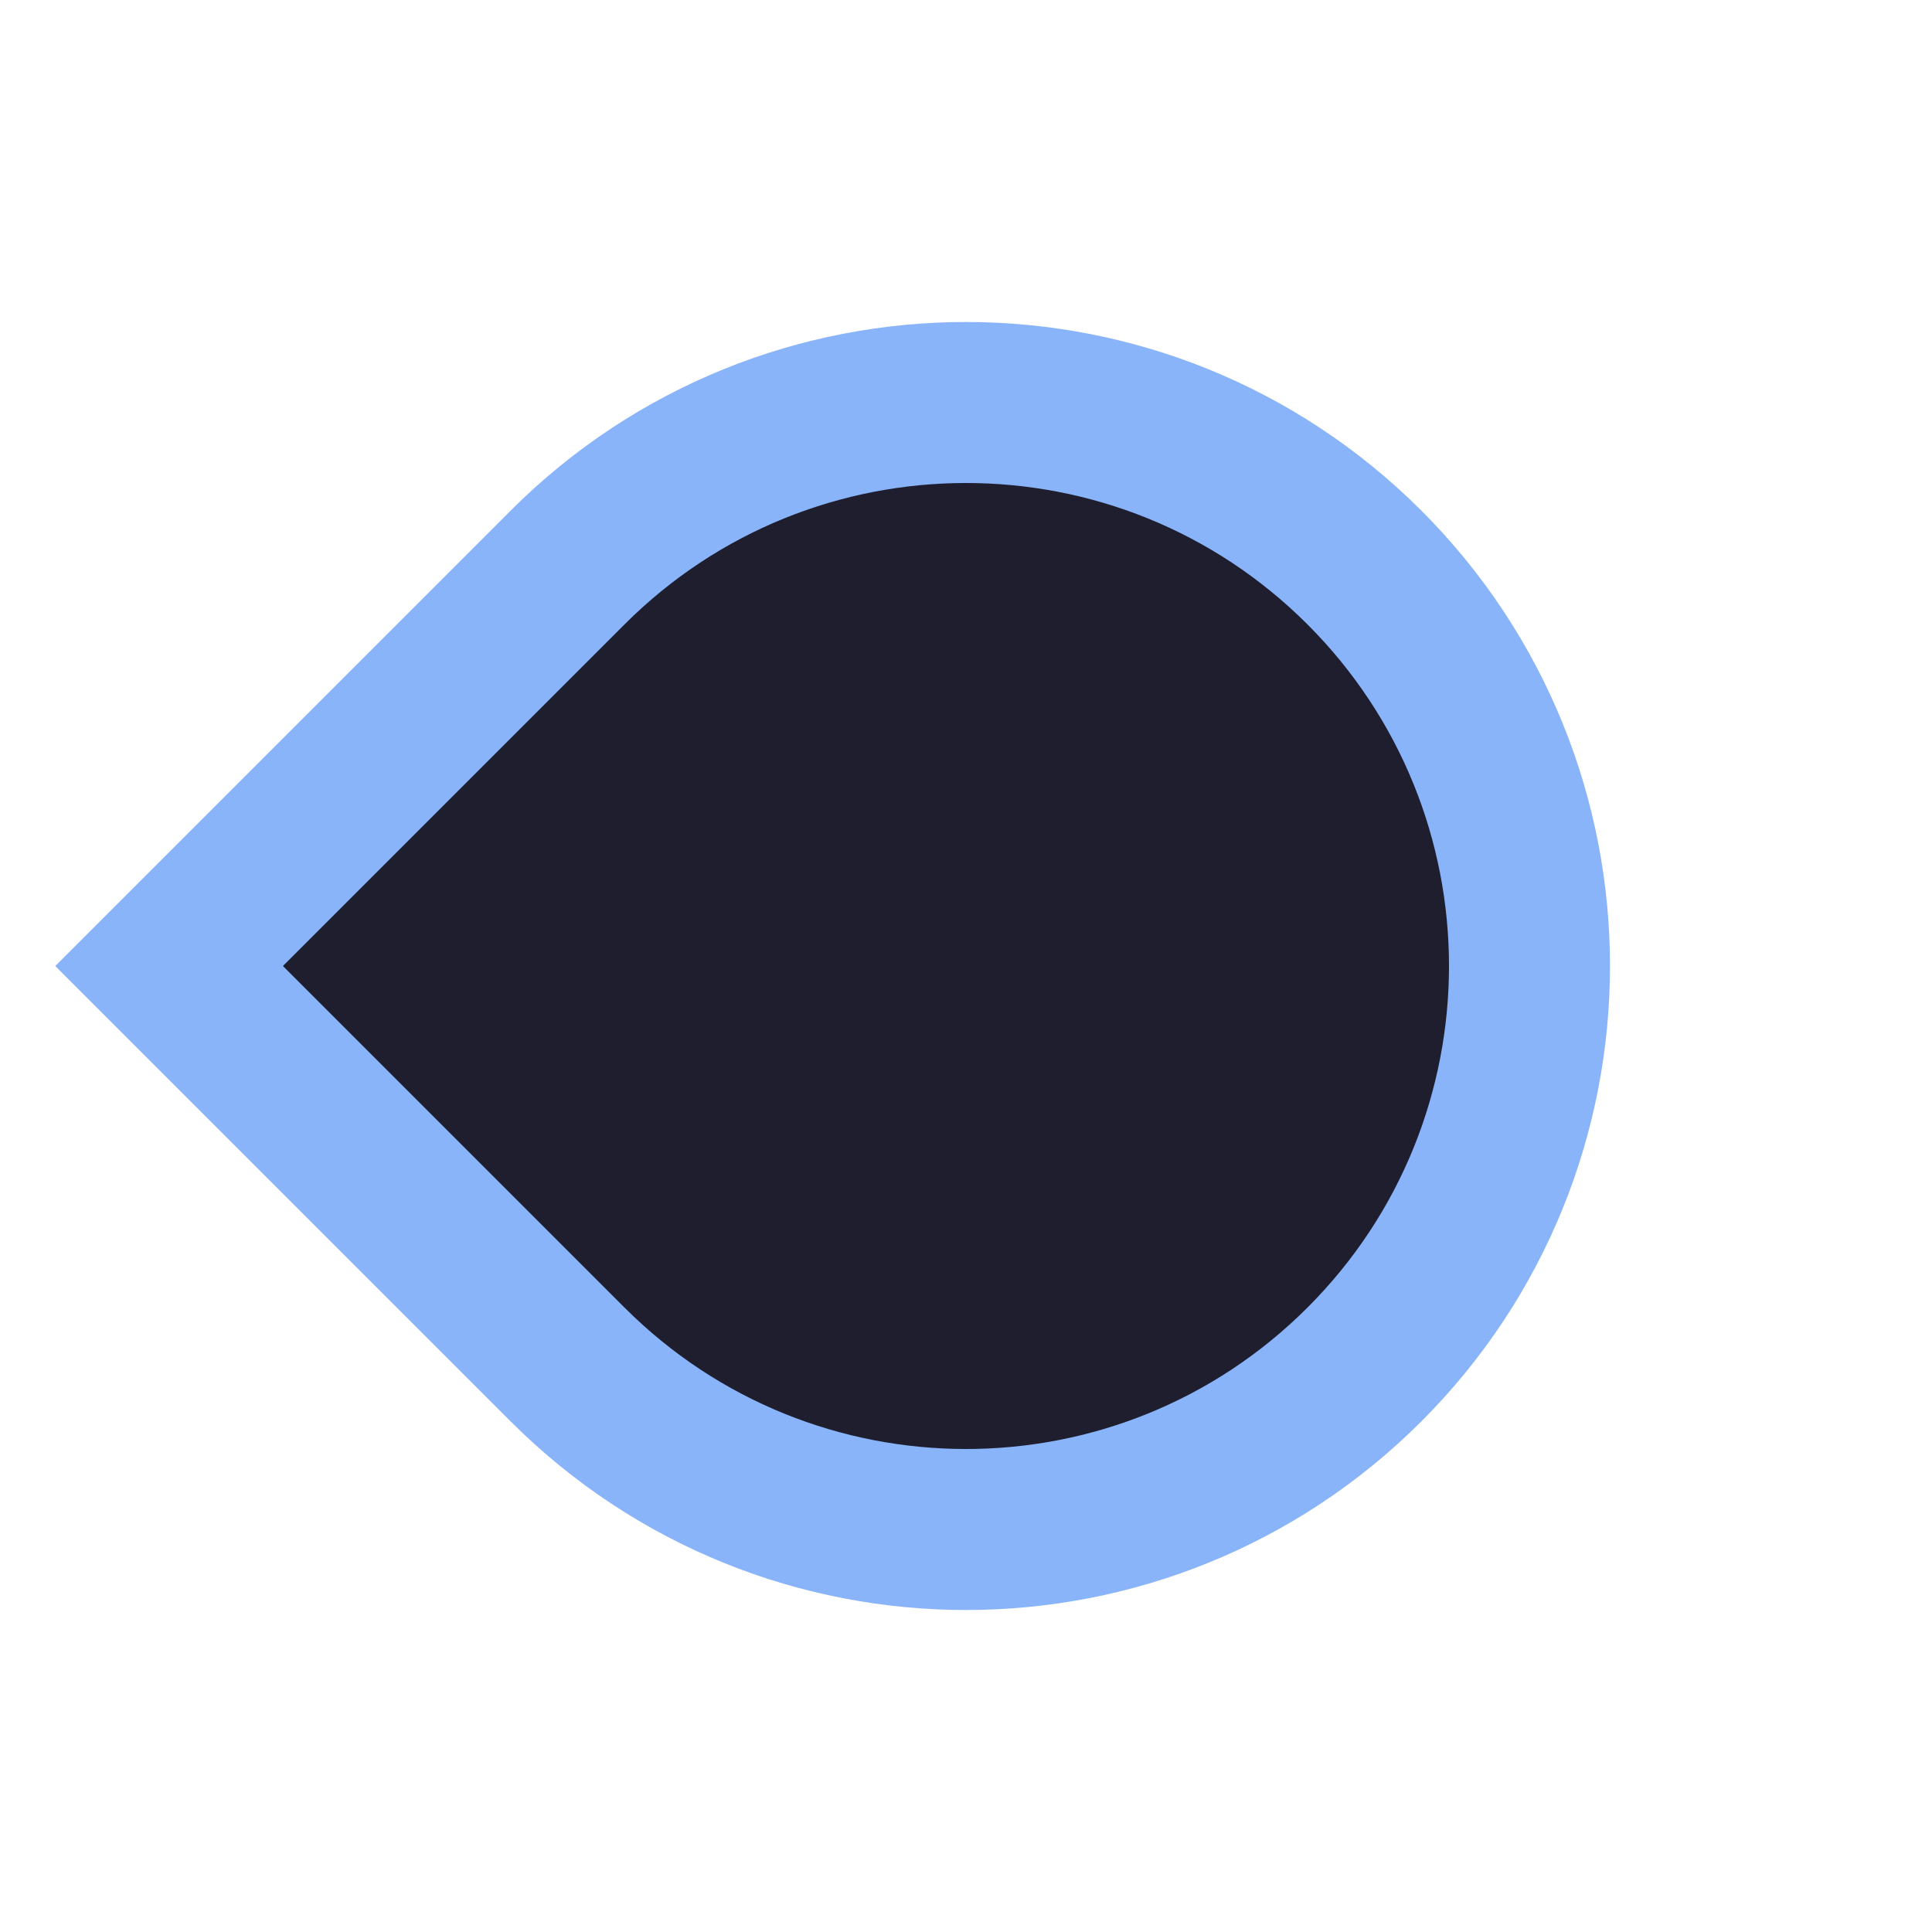
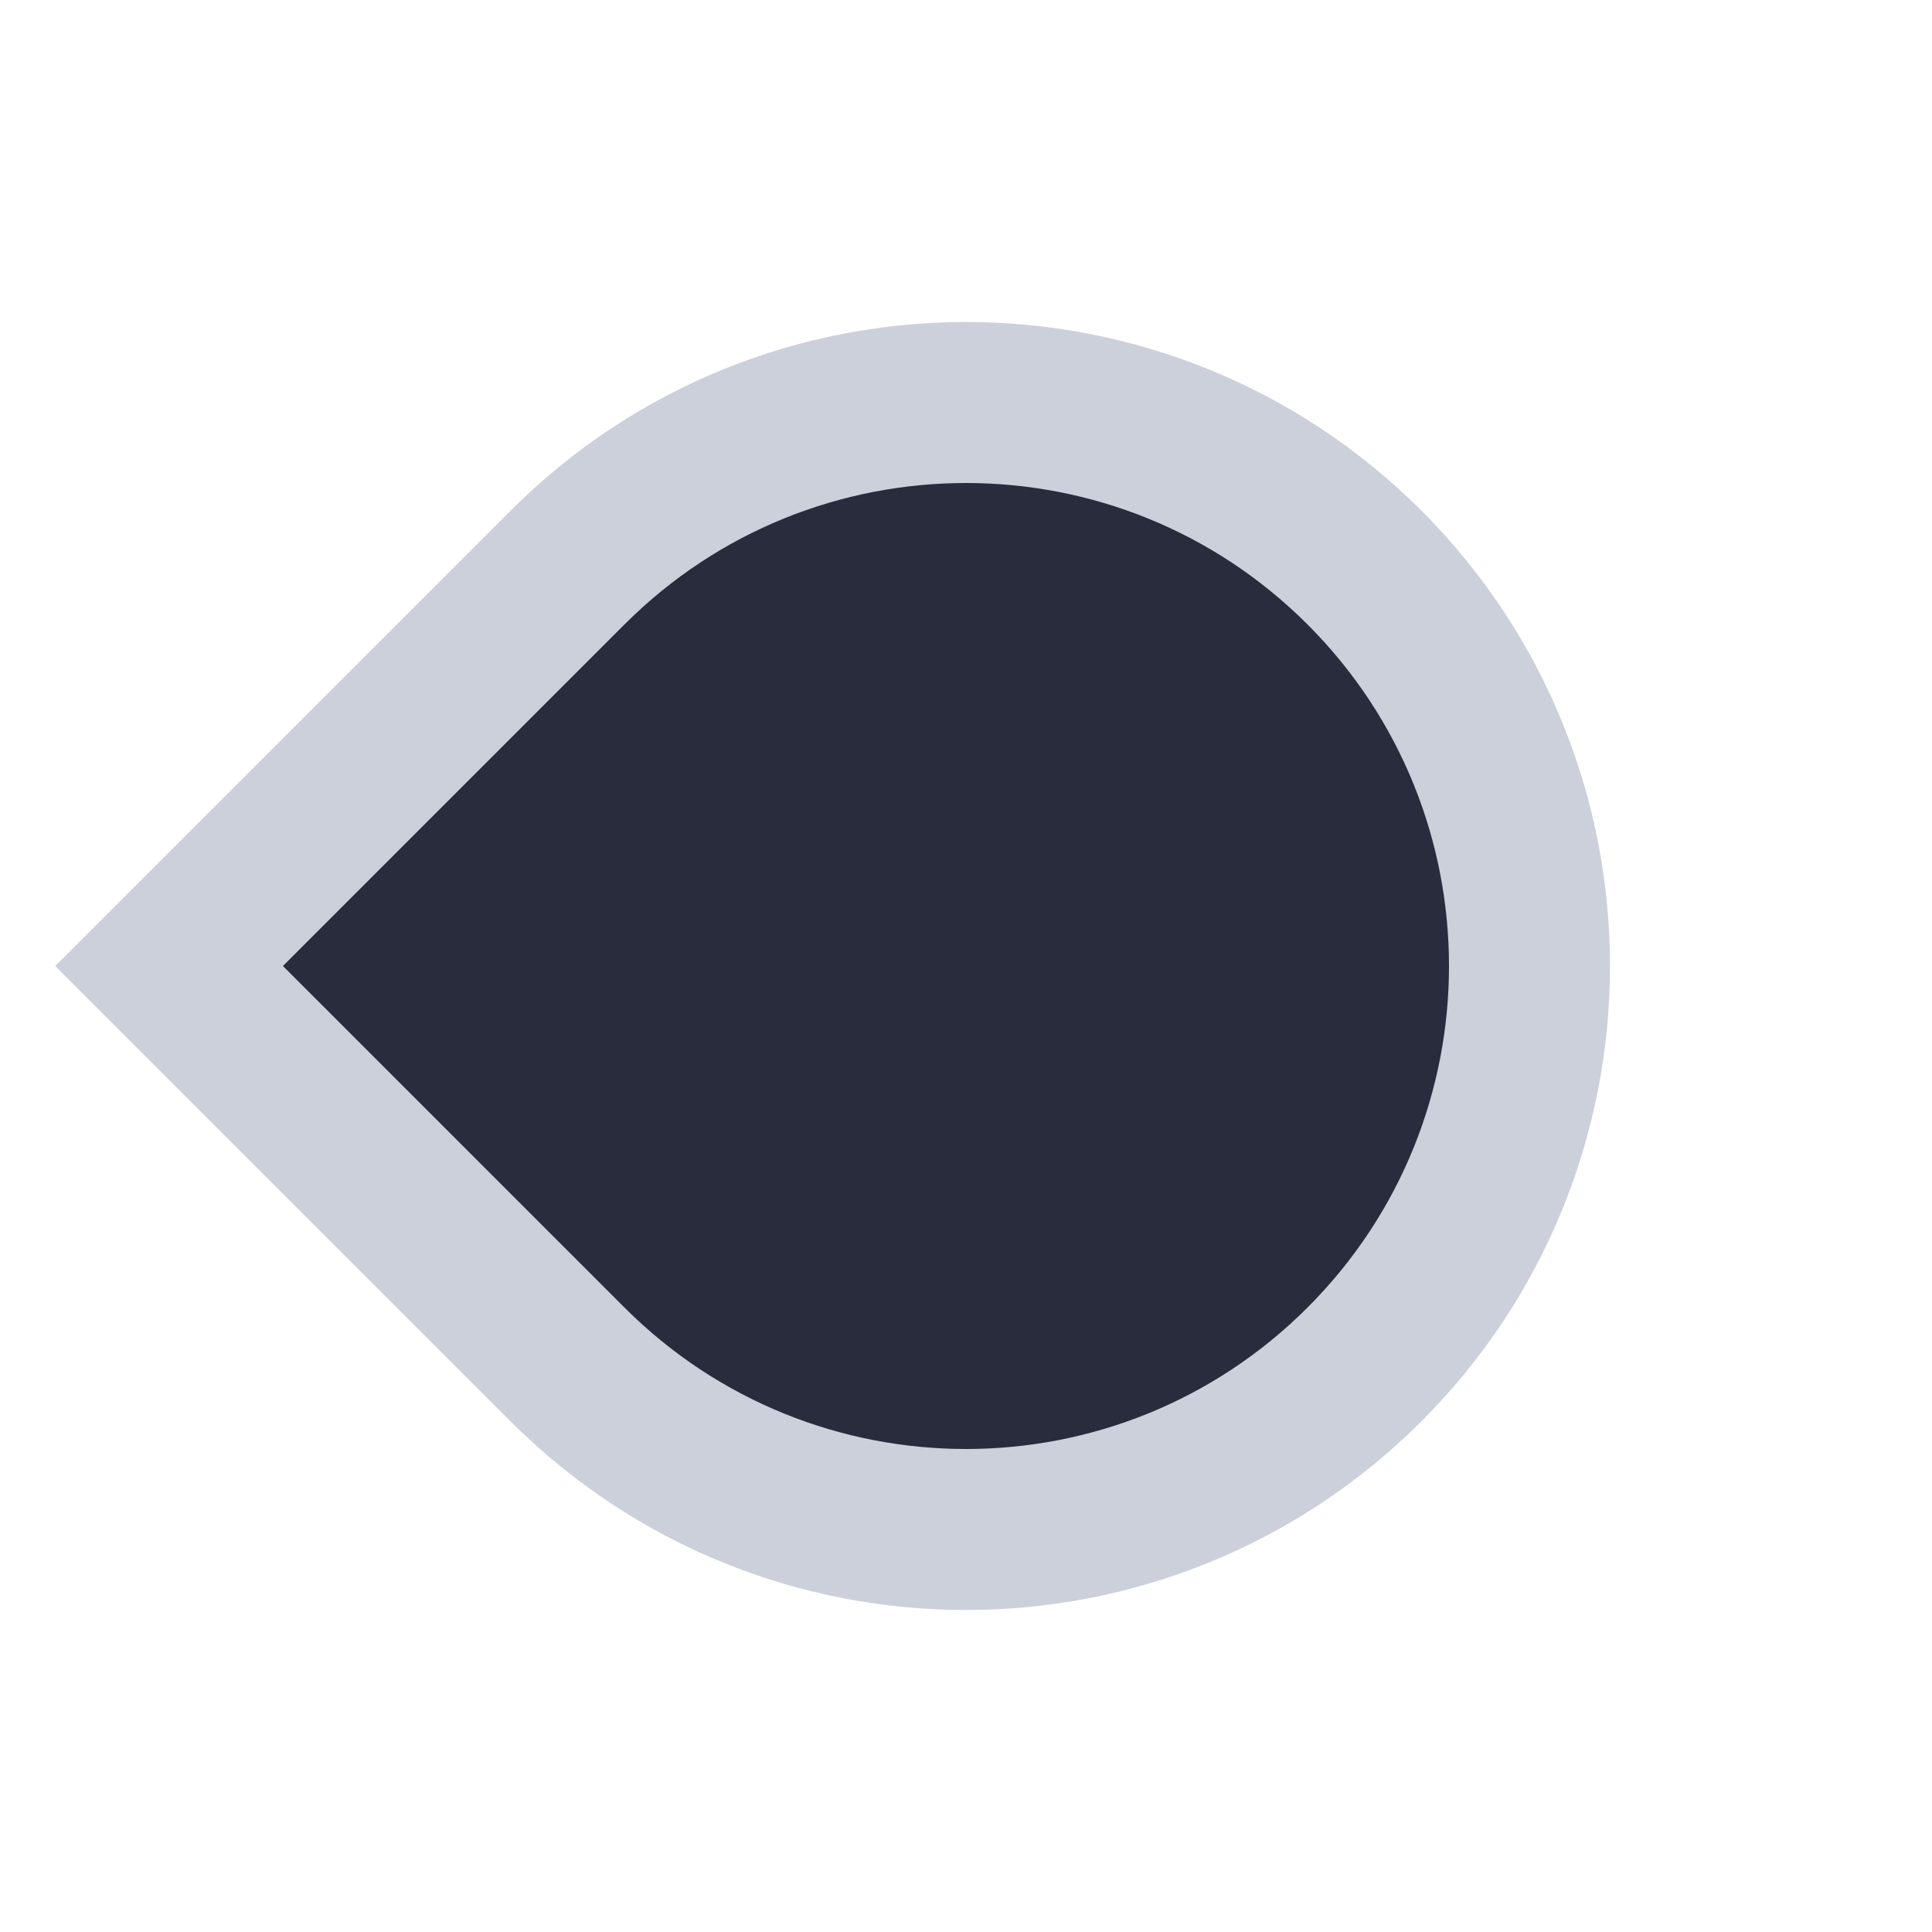
<svg xmlns="http://www.w3.org/2000/svg" width="24" height="24" version="1.1" viewBox="0 0 24 24">
  <defs>
    <linearGradient id="color-base-dark" x1="4" x2="19.997" y1="4" y2="4" gradientUnits="userSpaceOnUse">
-       <stop stop-color="#1e1e2e" offset="1" />
+       <stop stop-color="#292c3c" offset="1" />
    </linearGradient>
    <linearGradient id="color-primary-light" x1="4" x2="19.997" y1="4" y2="4" gradientUnits="userSpaceOnUse">
-       <stop stop-color="#89b4fa" offset="1" />
+       <stop stop-color="#ccd0da" offset="1" />
    </linearGradient>
  </defs>
  <g id="scale-horz-marks-before-slider-dark" transform="rotate(-90,12,12)">
    <rect width="24" height="24" fill="none" />
    <path transform="rotate(45,12,12)" d="m6 6h6a6 6 0 1 1-6 6z" fill="url(#color-base-dark)" stroke="url(#color-primary-light)" stroke-linecap="round" stroke-width="4" style="paint-order:stroke fill markers" />
  </g>
</svg>
